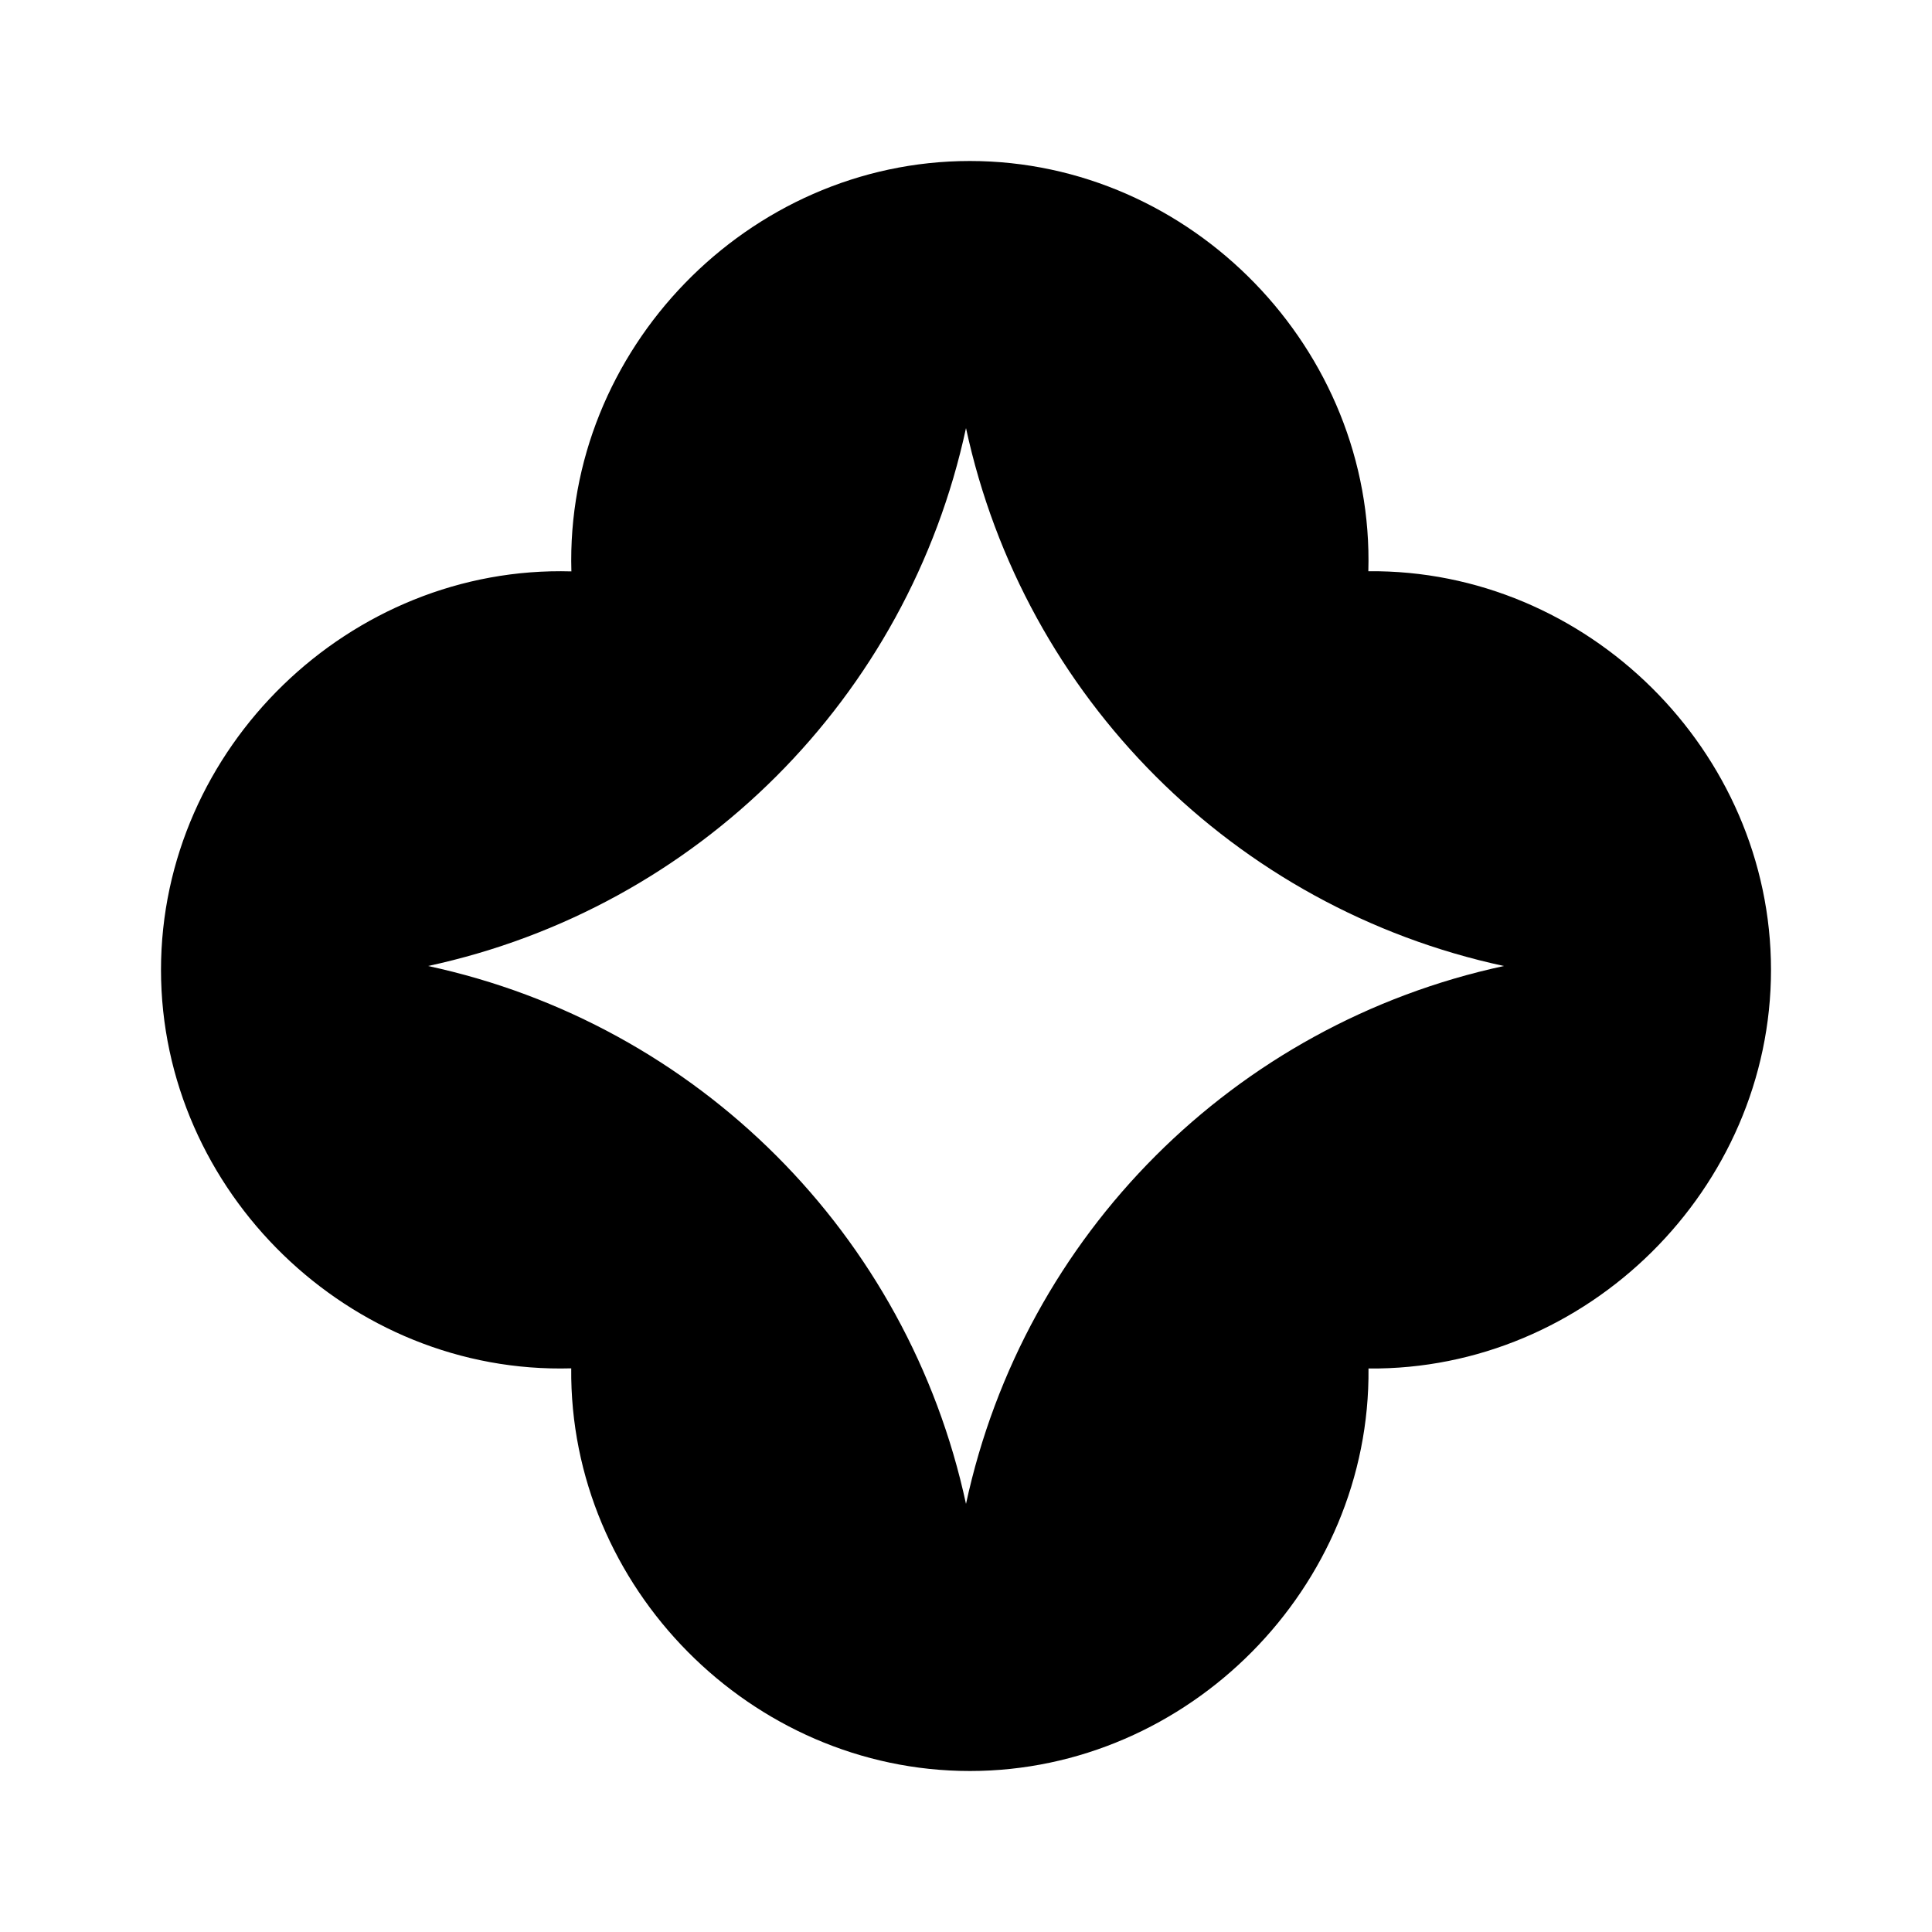
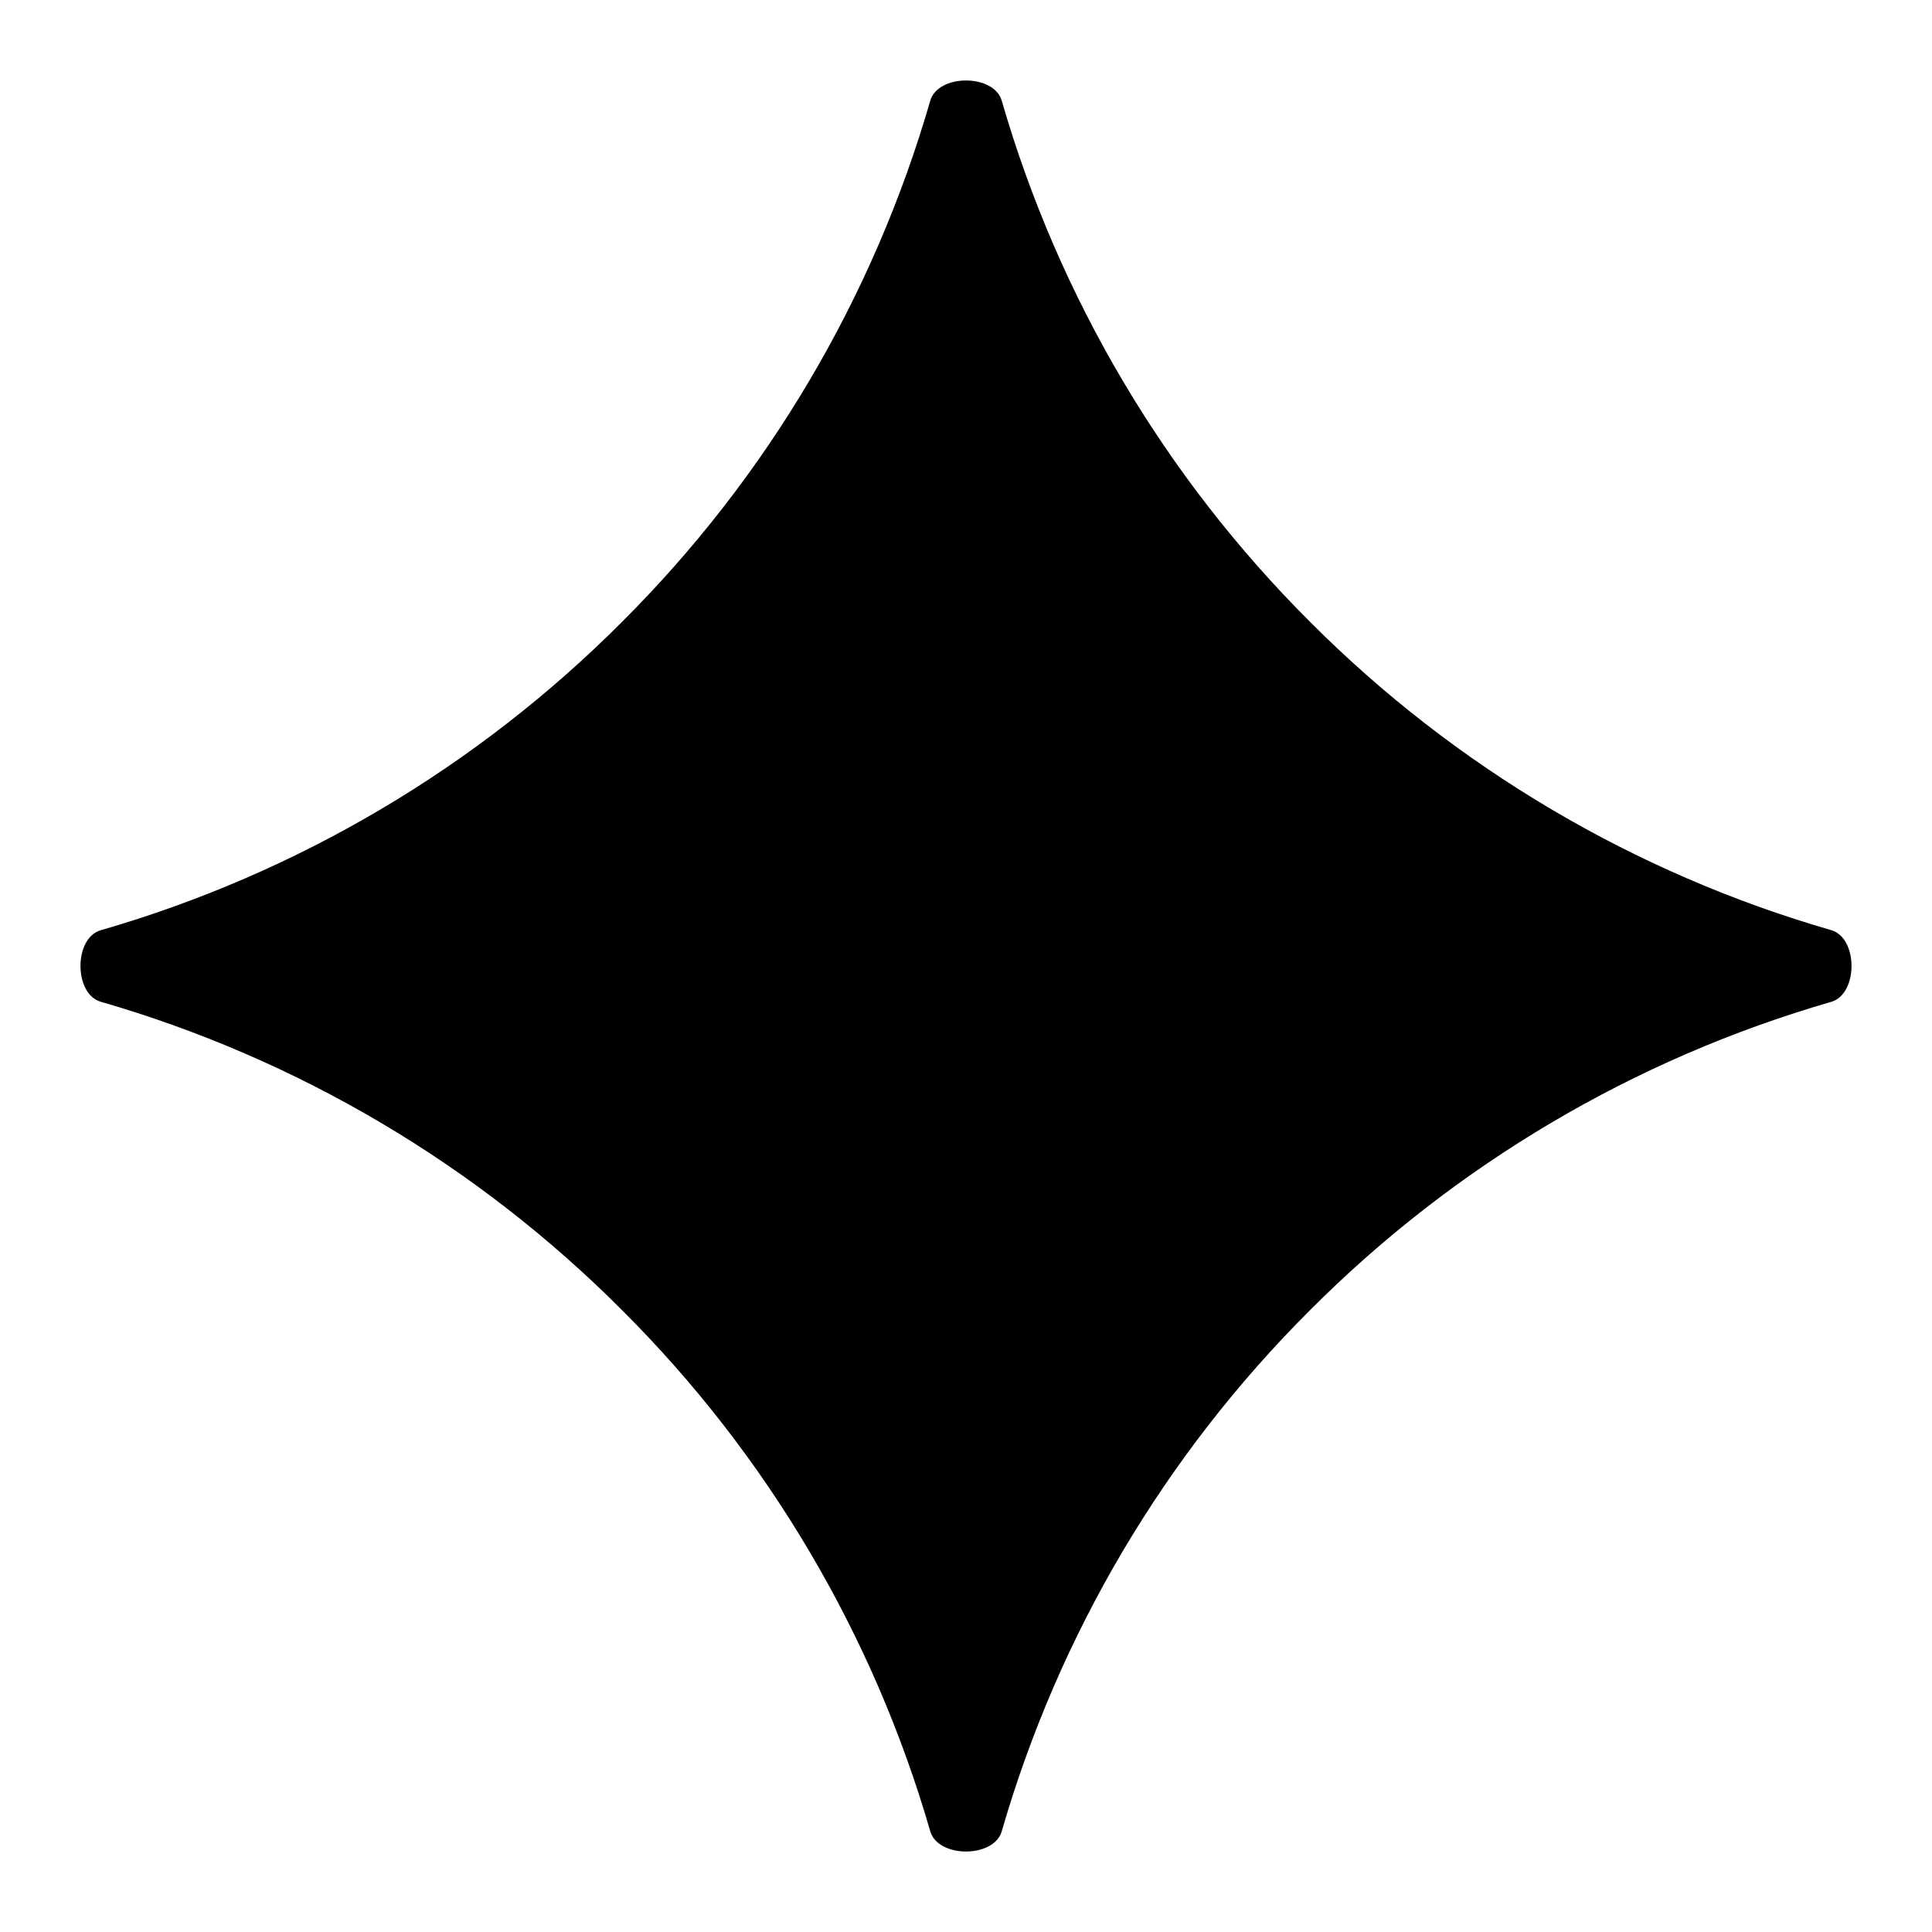
<svg xmlns="http://www.w3.org/2000/svg" width="24" height="24" viewBox="0 0 24 24">
-   <path fill-rule="evenodd" d="M22 12.048c0-2.718-2.284-4.979-5.002-4.952C17.077 4.345 14.803 2 12.048 2c-2.756 0-5.03 2.346-4.95 5.098C4.346 7.018 2 9.292 2 12.048c0 2.755 2.345 5.029 5.096 4.95C7.07 19.716 9.33 22 12.048 22s4.978-2.283 4.952-5c2.717.026 5-2.234 5-4.952ZM5.318 12A8.713 8.713 0 0 0 12 5.318 8.713 8.713 0 0 0 18.682 12 8.713 8.713 0 0 0 12 18.682 8.713 8.713 0 0 0 5.318 12Z" clip-rule="evenodd" />
+   <path d="M11.556 1.251c.097-.335.791-.335.888 0a15.05 15.05 0 0 0 3.83 6.474 15.04 15.04 0 0 0 6.475 3.83c.335.098.335.792 0 .89a15.04 15.04 0 0 0-6.475 3.83 15.04 15.04 0 0 0-3.83 6.474c-.097.335-.791.335-.888 0a15.04 15.04 0 0 0-3.83-6.475 15.04 15.04 0 0 0-6.475-3.83c-.335-.097-.335-.792 0-.888a15.04 15.04 0 0 0 6.475-3.83 15.04 15.04 0 0 0 3.83-6.475" />
</svg>
